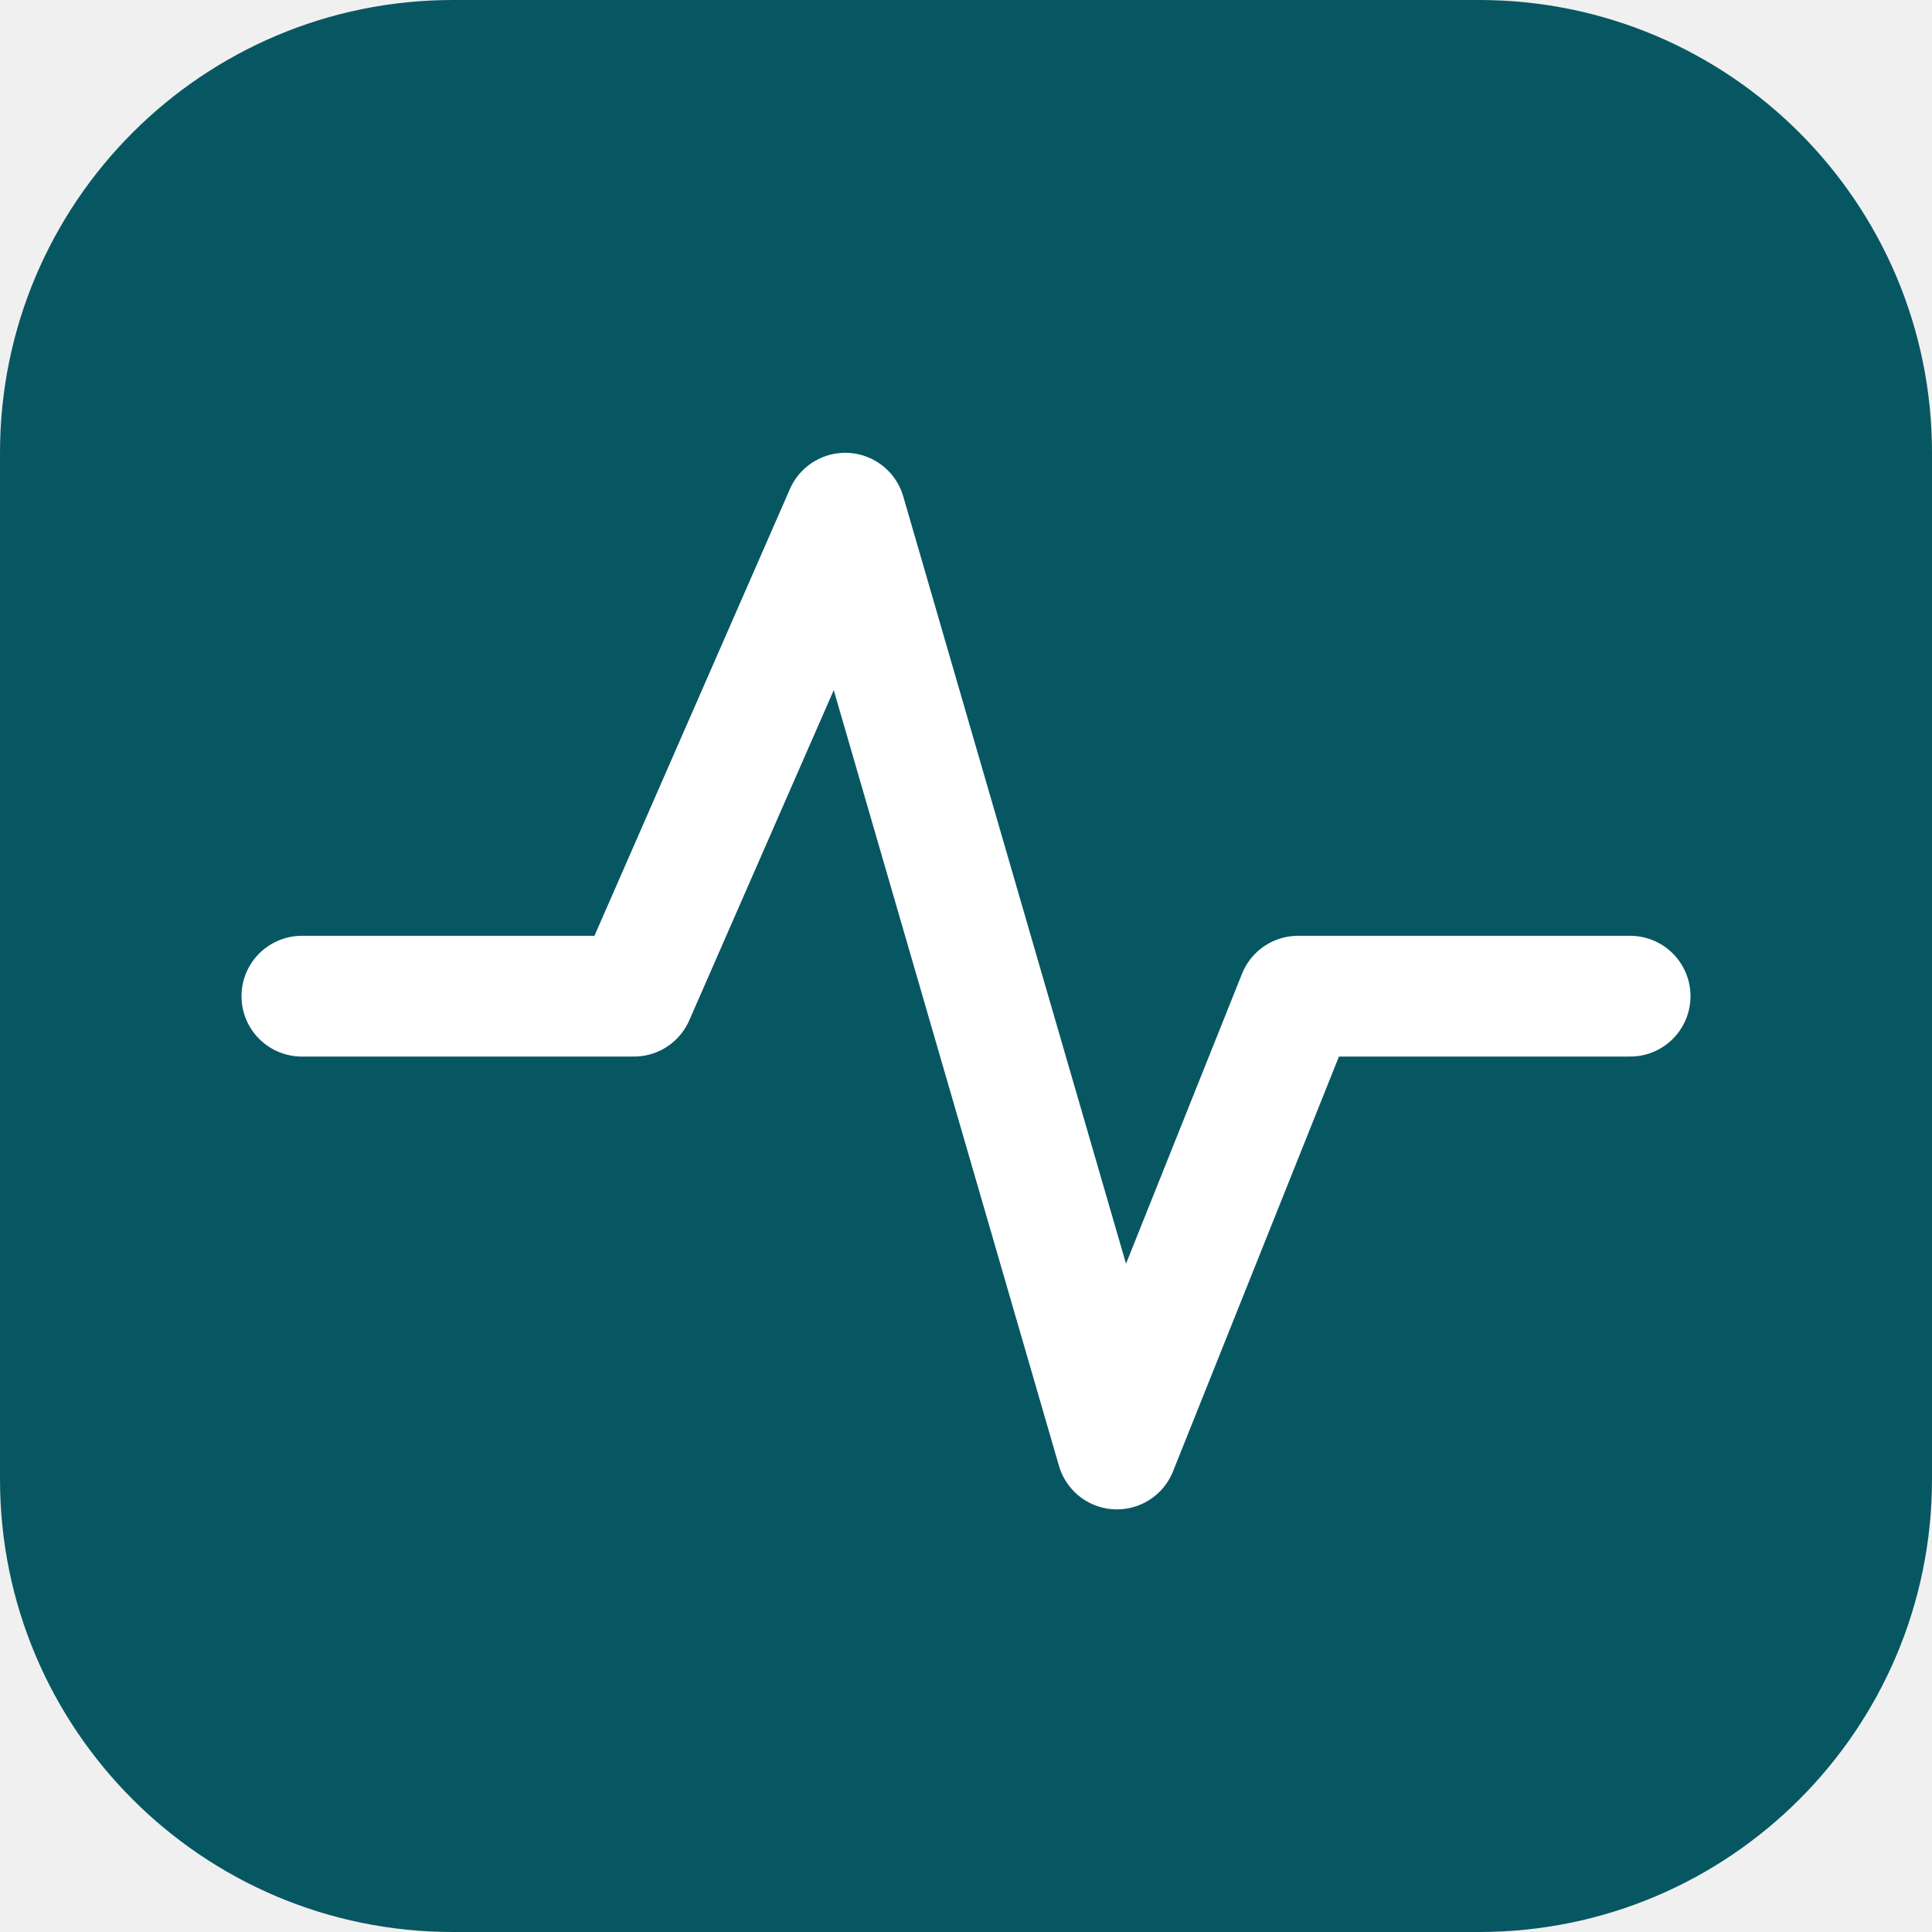
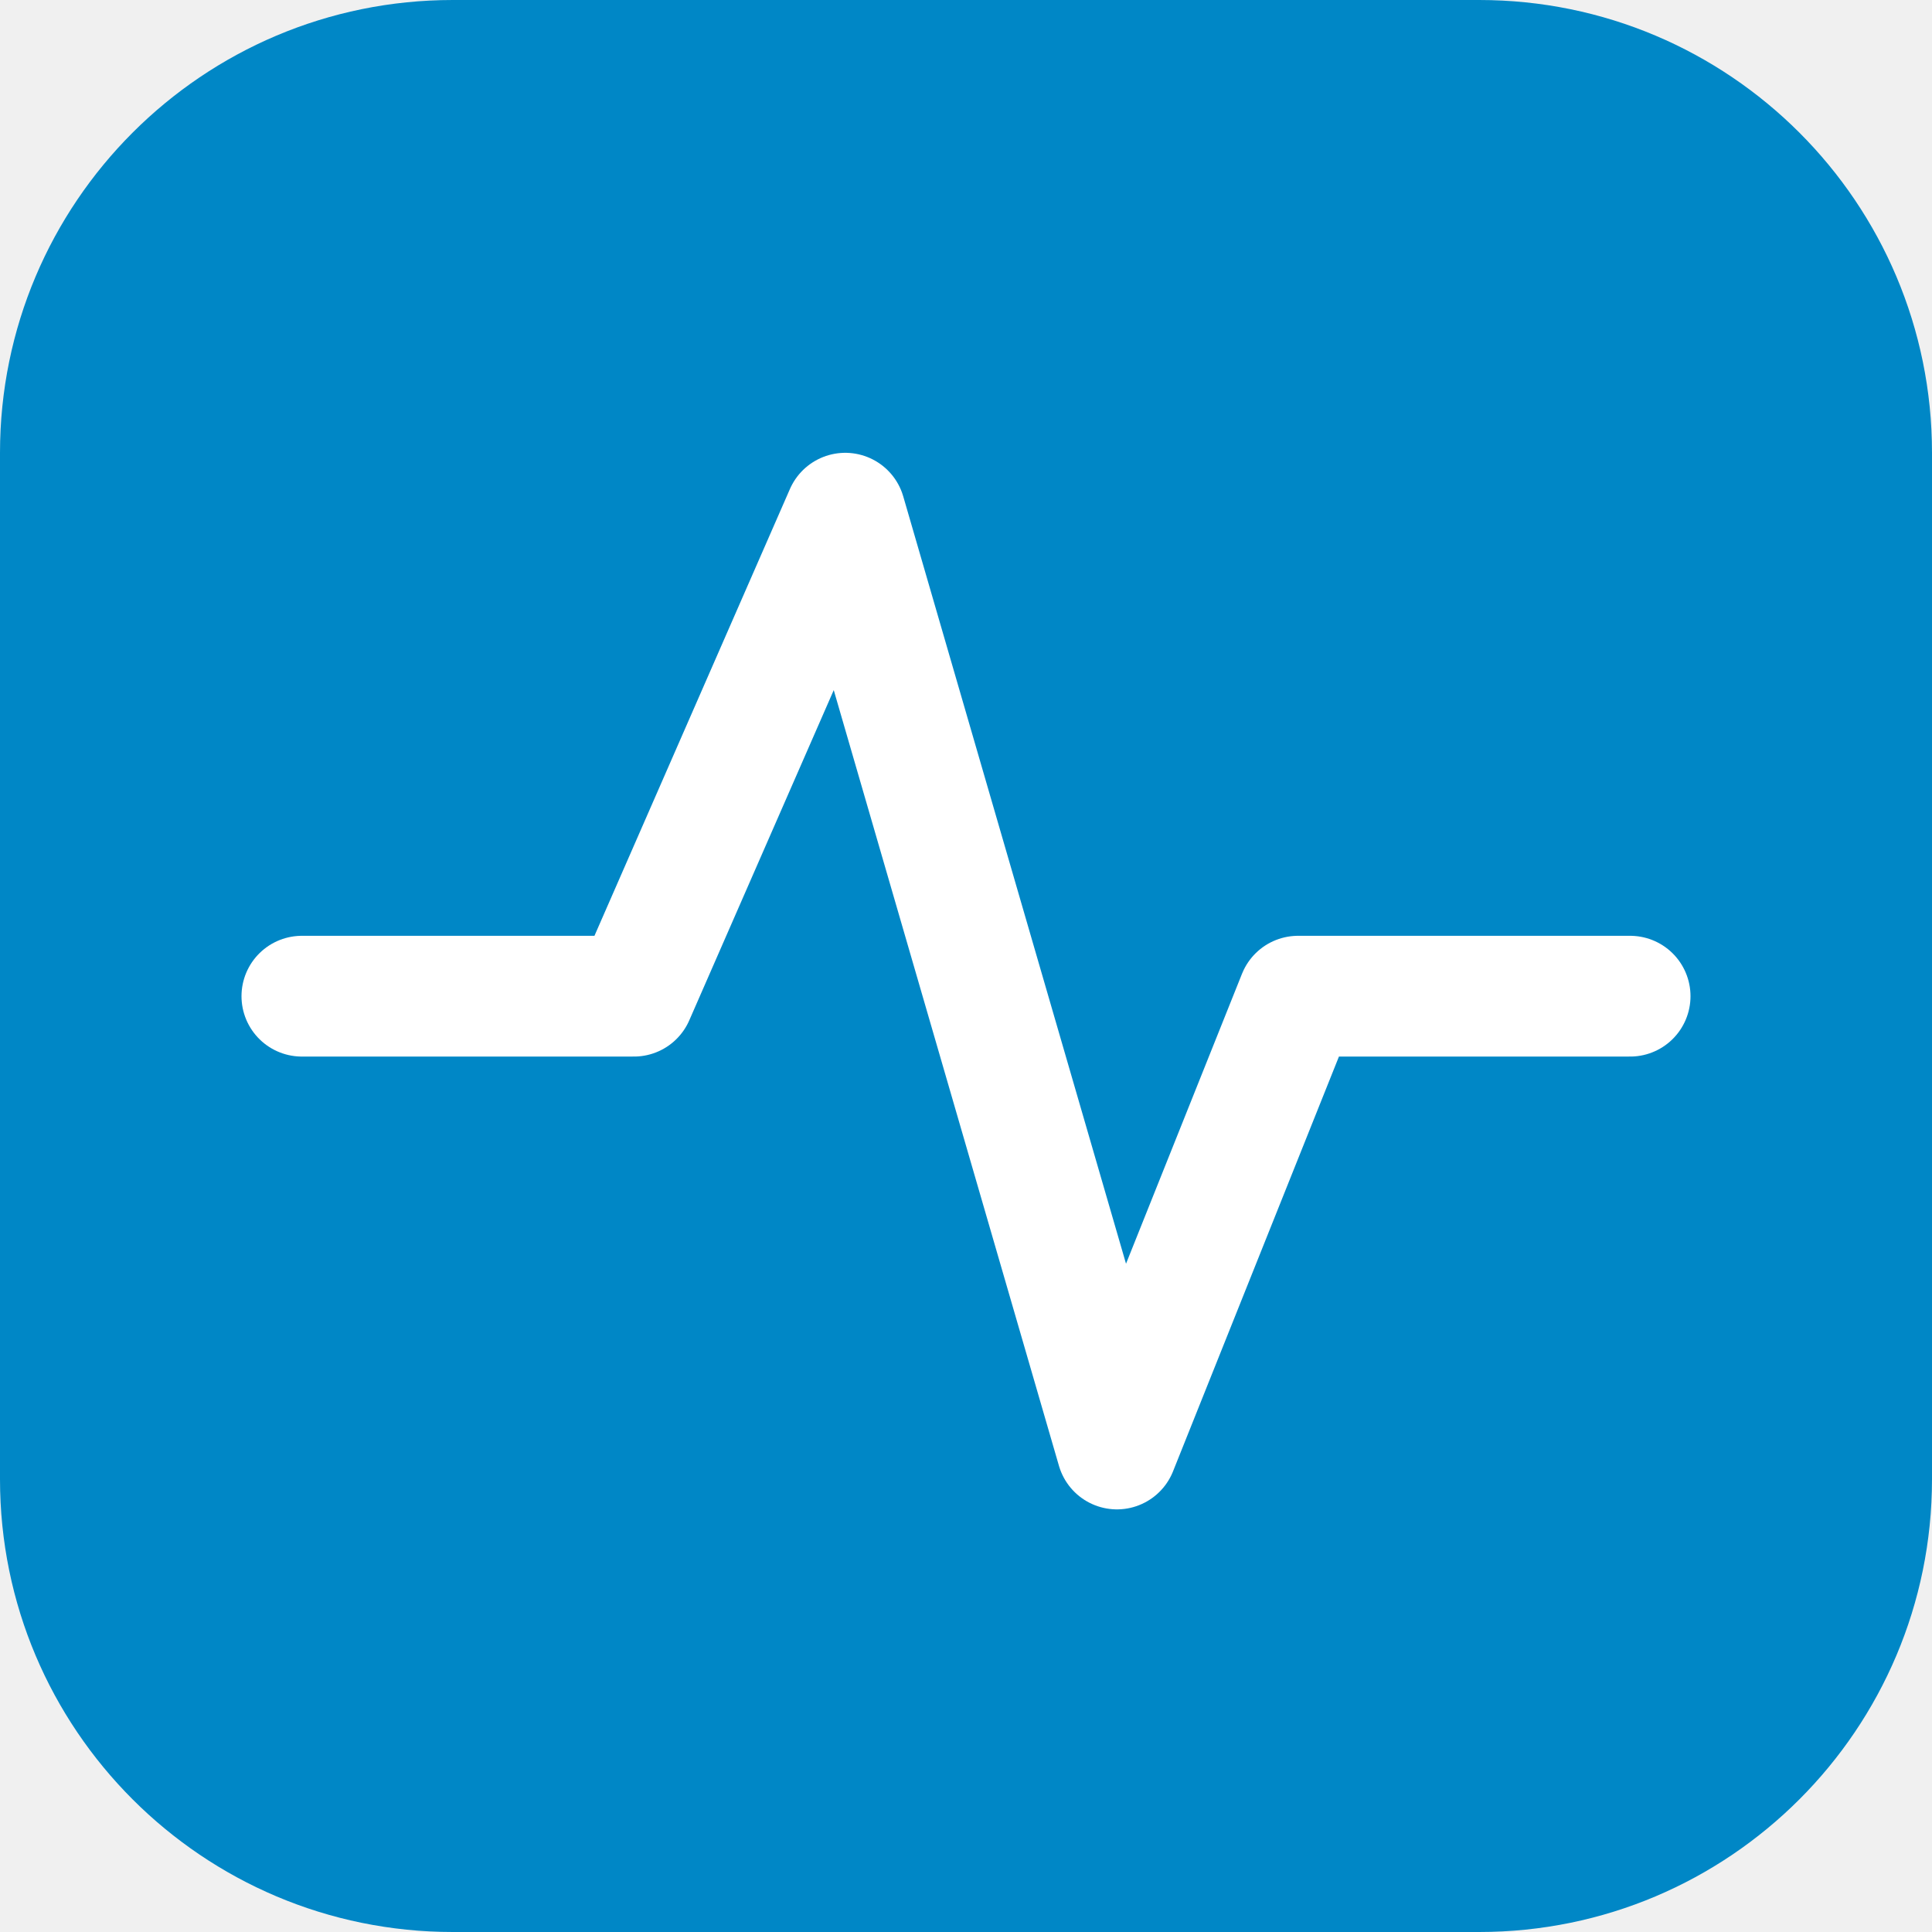
<svg xmlns="http://www.w3.org/2000/svg" viewBox="0 0 64 64">
-   <rect width="64" height="64" rx="15" fill="#075763" />
+   <rect width="64" height="64" rx="15" fill="#0087c6" />
  <path d="M10 33h11l7-16 9 31 6-15h11" fill="none" stroke="#fff" stroke-width="4" stroke-linecap="round" stroke-linejoin="round" />
</svg>
